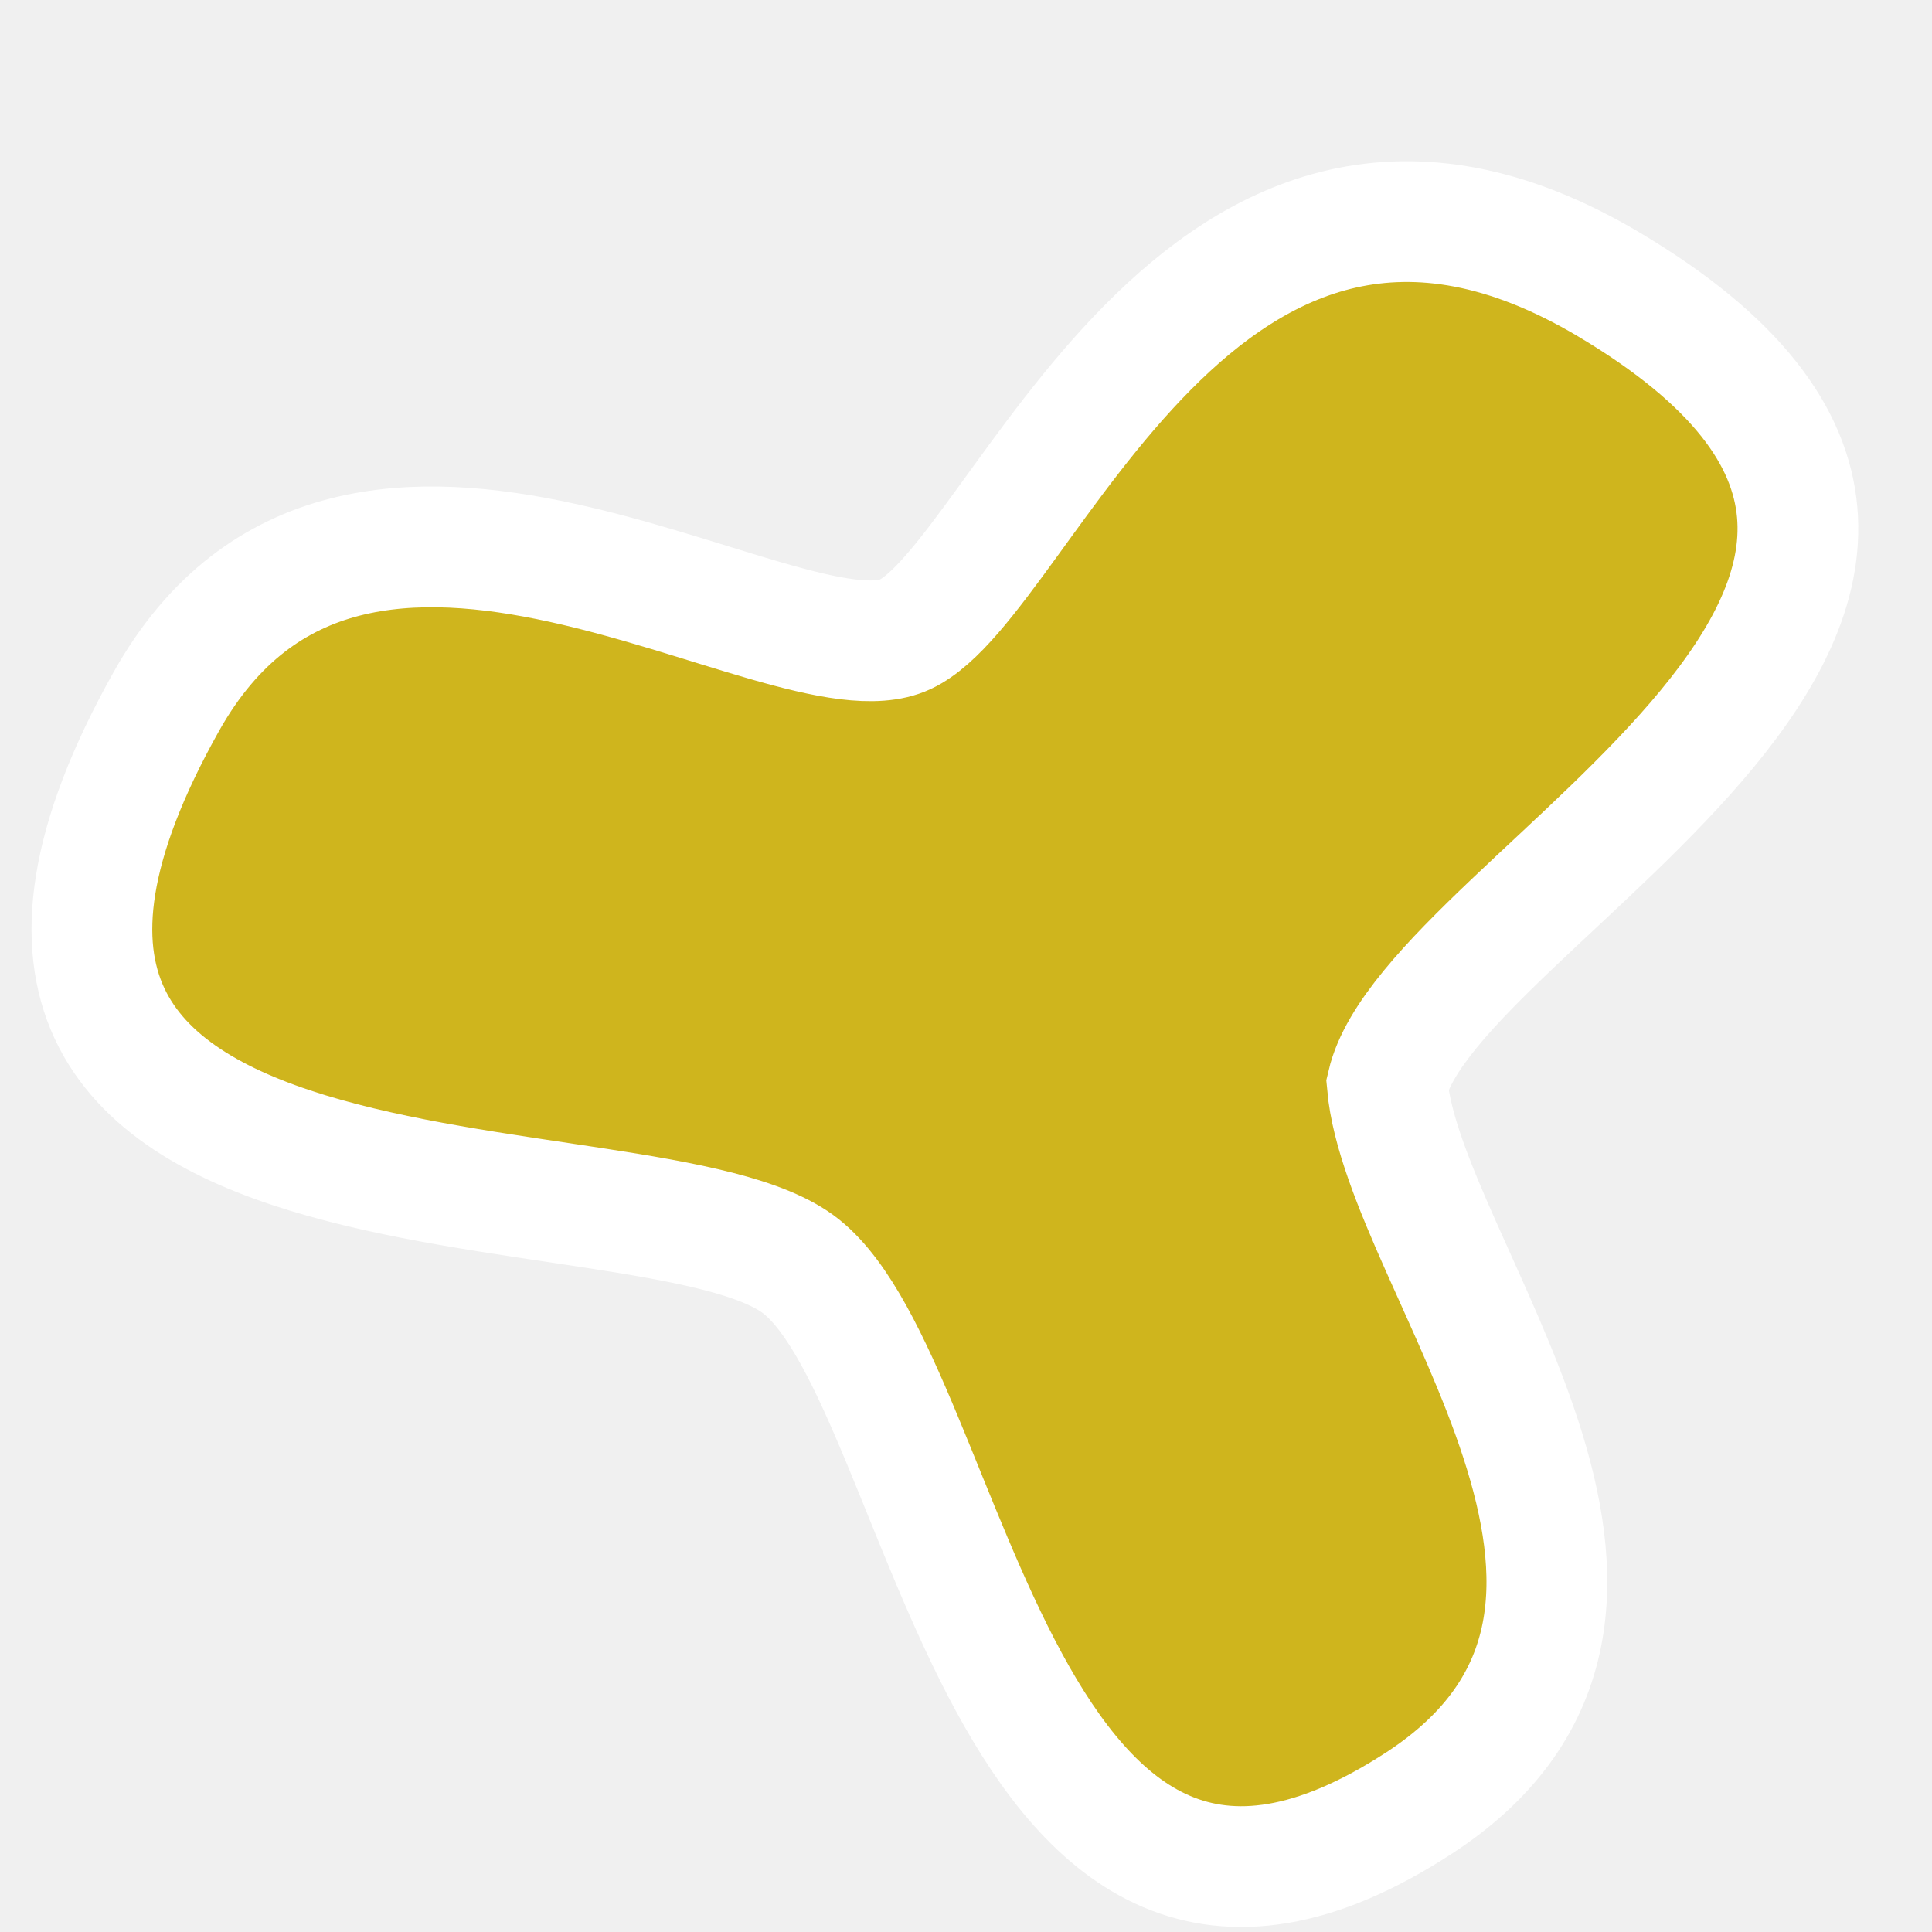
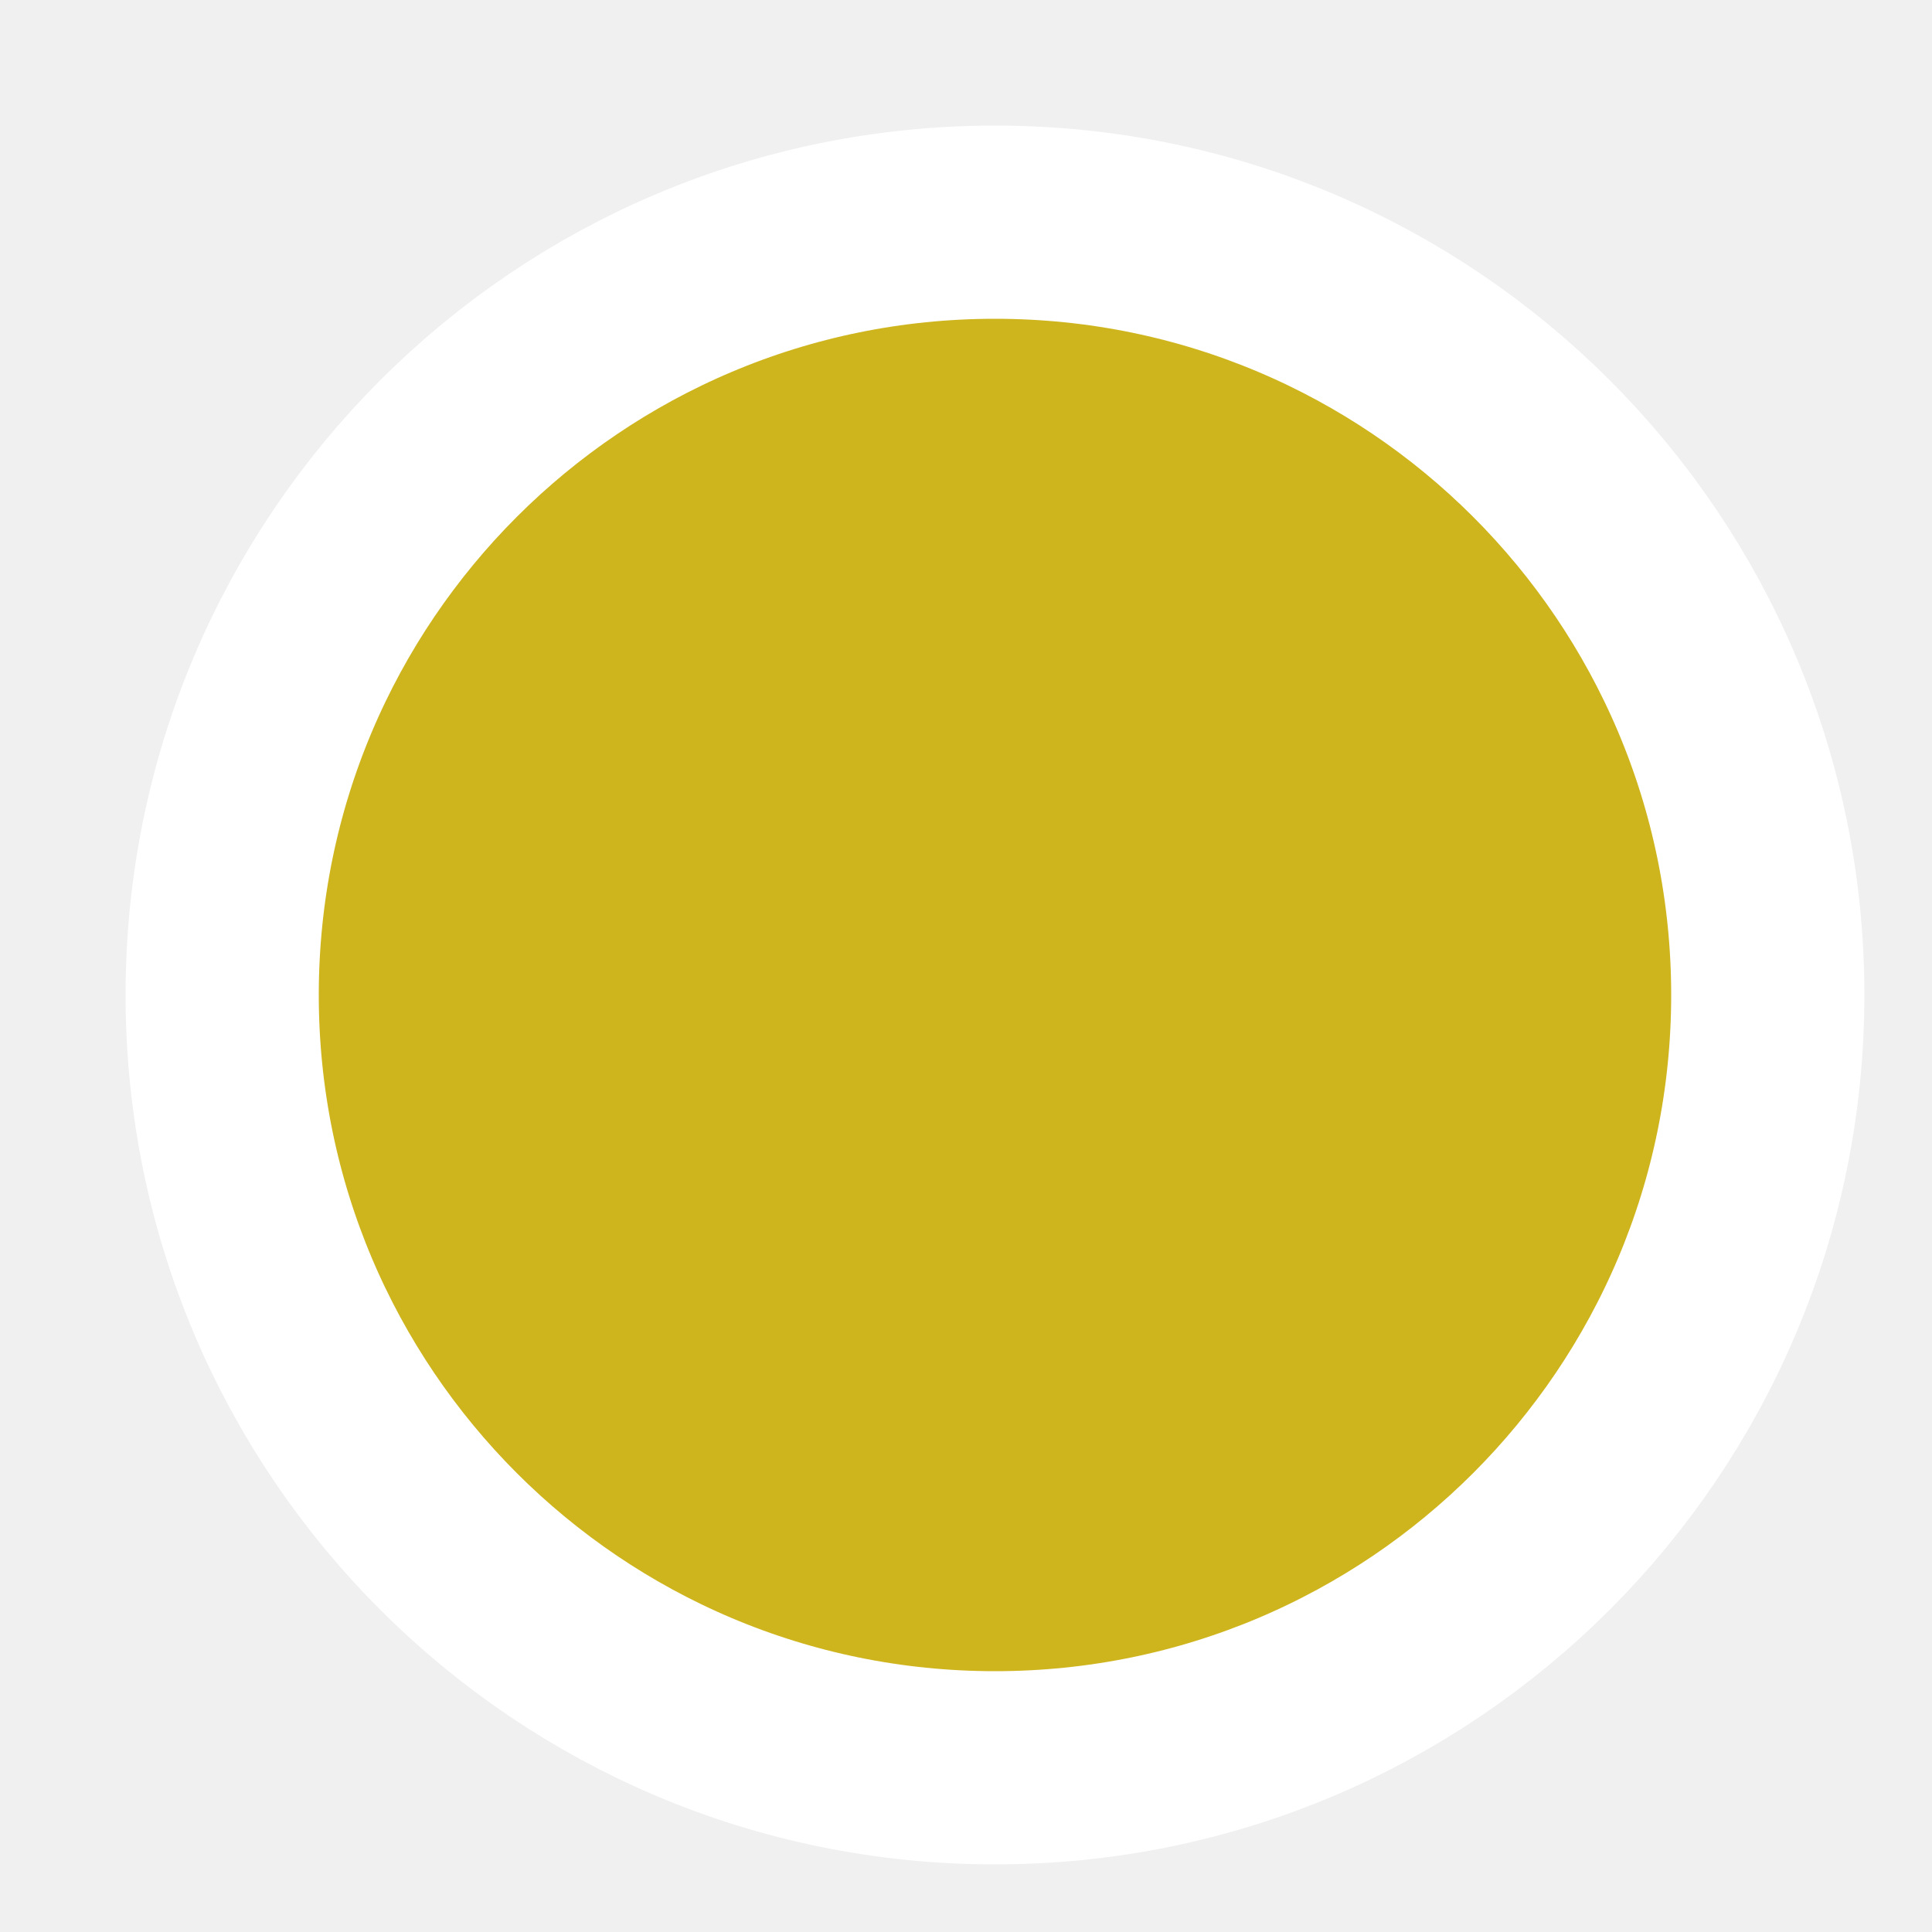
- <svg xmlns="http://www.w3.org/2000/svg" version="1.1" id="Layer_1" x="0px" y="0px" viewBox="0 0 16 16" enable-background="new 0 0 16 16" xml:space="preserve" height="20" width="20">
-   <path fill="#CFB51D" stroke="#FFFFFF" d="M13.324,2.356c4.255,2.53-1.472,5.073-1.835,6.626c0.135,1.508,2.727,4.345,0.263,5.95  c-3.478,2.265-3.873-3.451-5.116-4.443s-7.909,0.043-5.257-4.682C2.938,3.032,6.519,5.71,7.497,5.253  C8.475,4.795,9.934,0.34,13.324,2.356z" />
+ <svg xmlns="http://www.w3.org/2000/svg" version="1.1" id="Layer_1" x="0px" y="0px" viewBox="0 0 20 20" style="enable-background:new 0 0 20 20;" xml:space="preserve" height="20" width="20">
+   <style type="text/css">
+ 	.st0{fill:#CFB51D;stroke:#FFFFFF;}
+ </style>
+   <circle class="st0" cx="10.3" cy="10.3" r="8" stroke-width="2" />
</svg>
